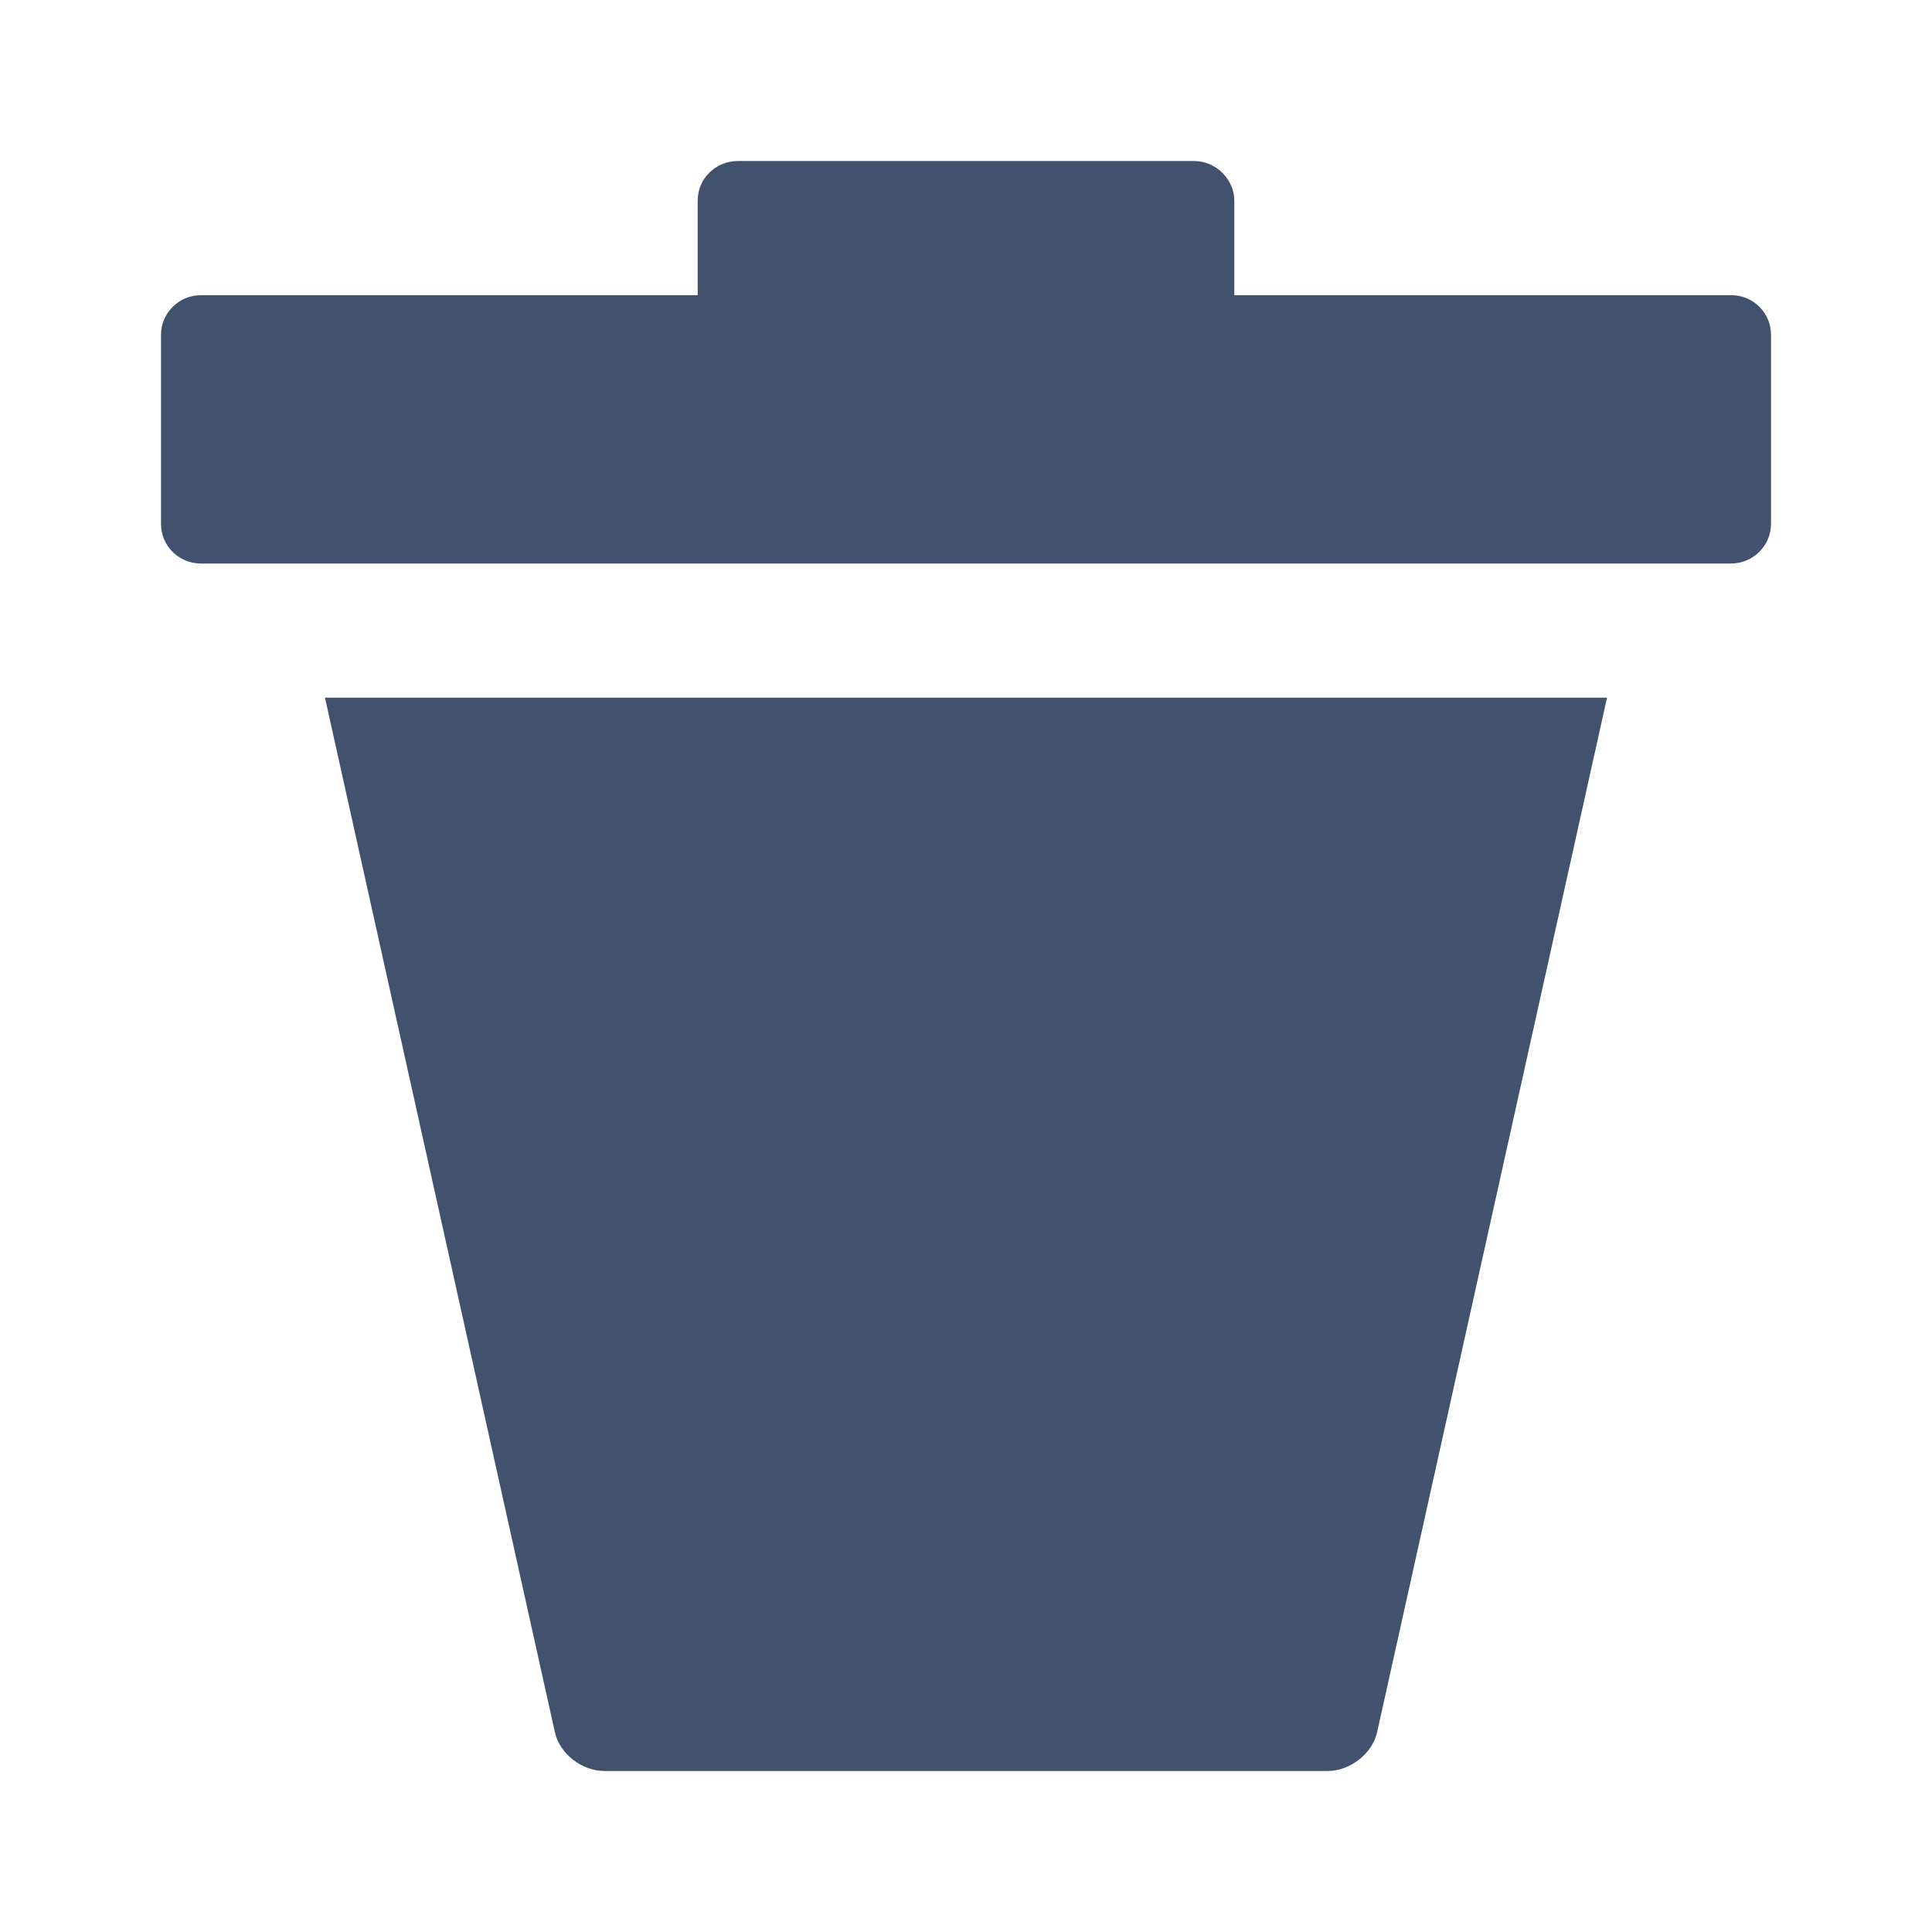
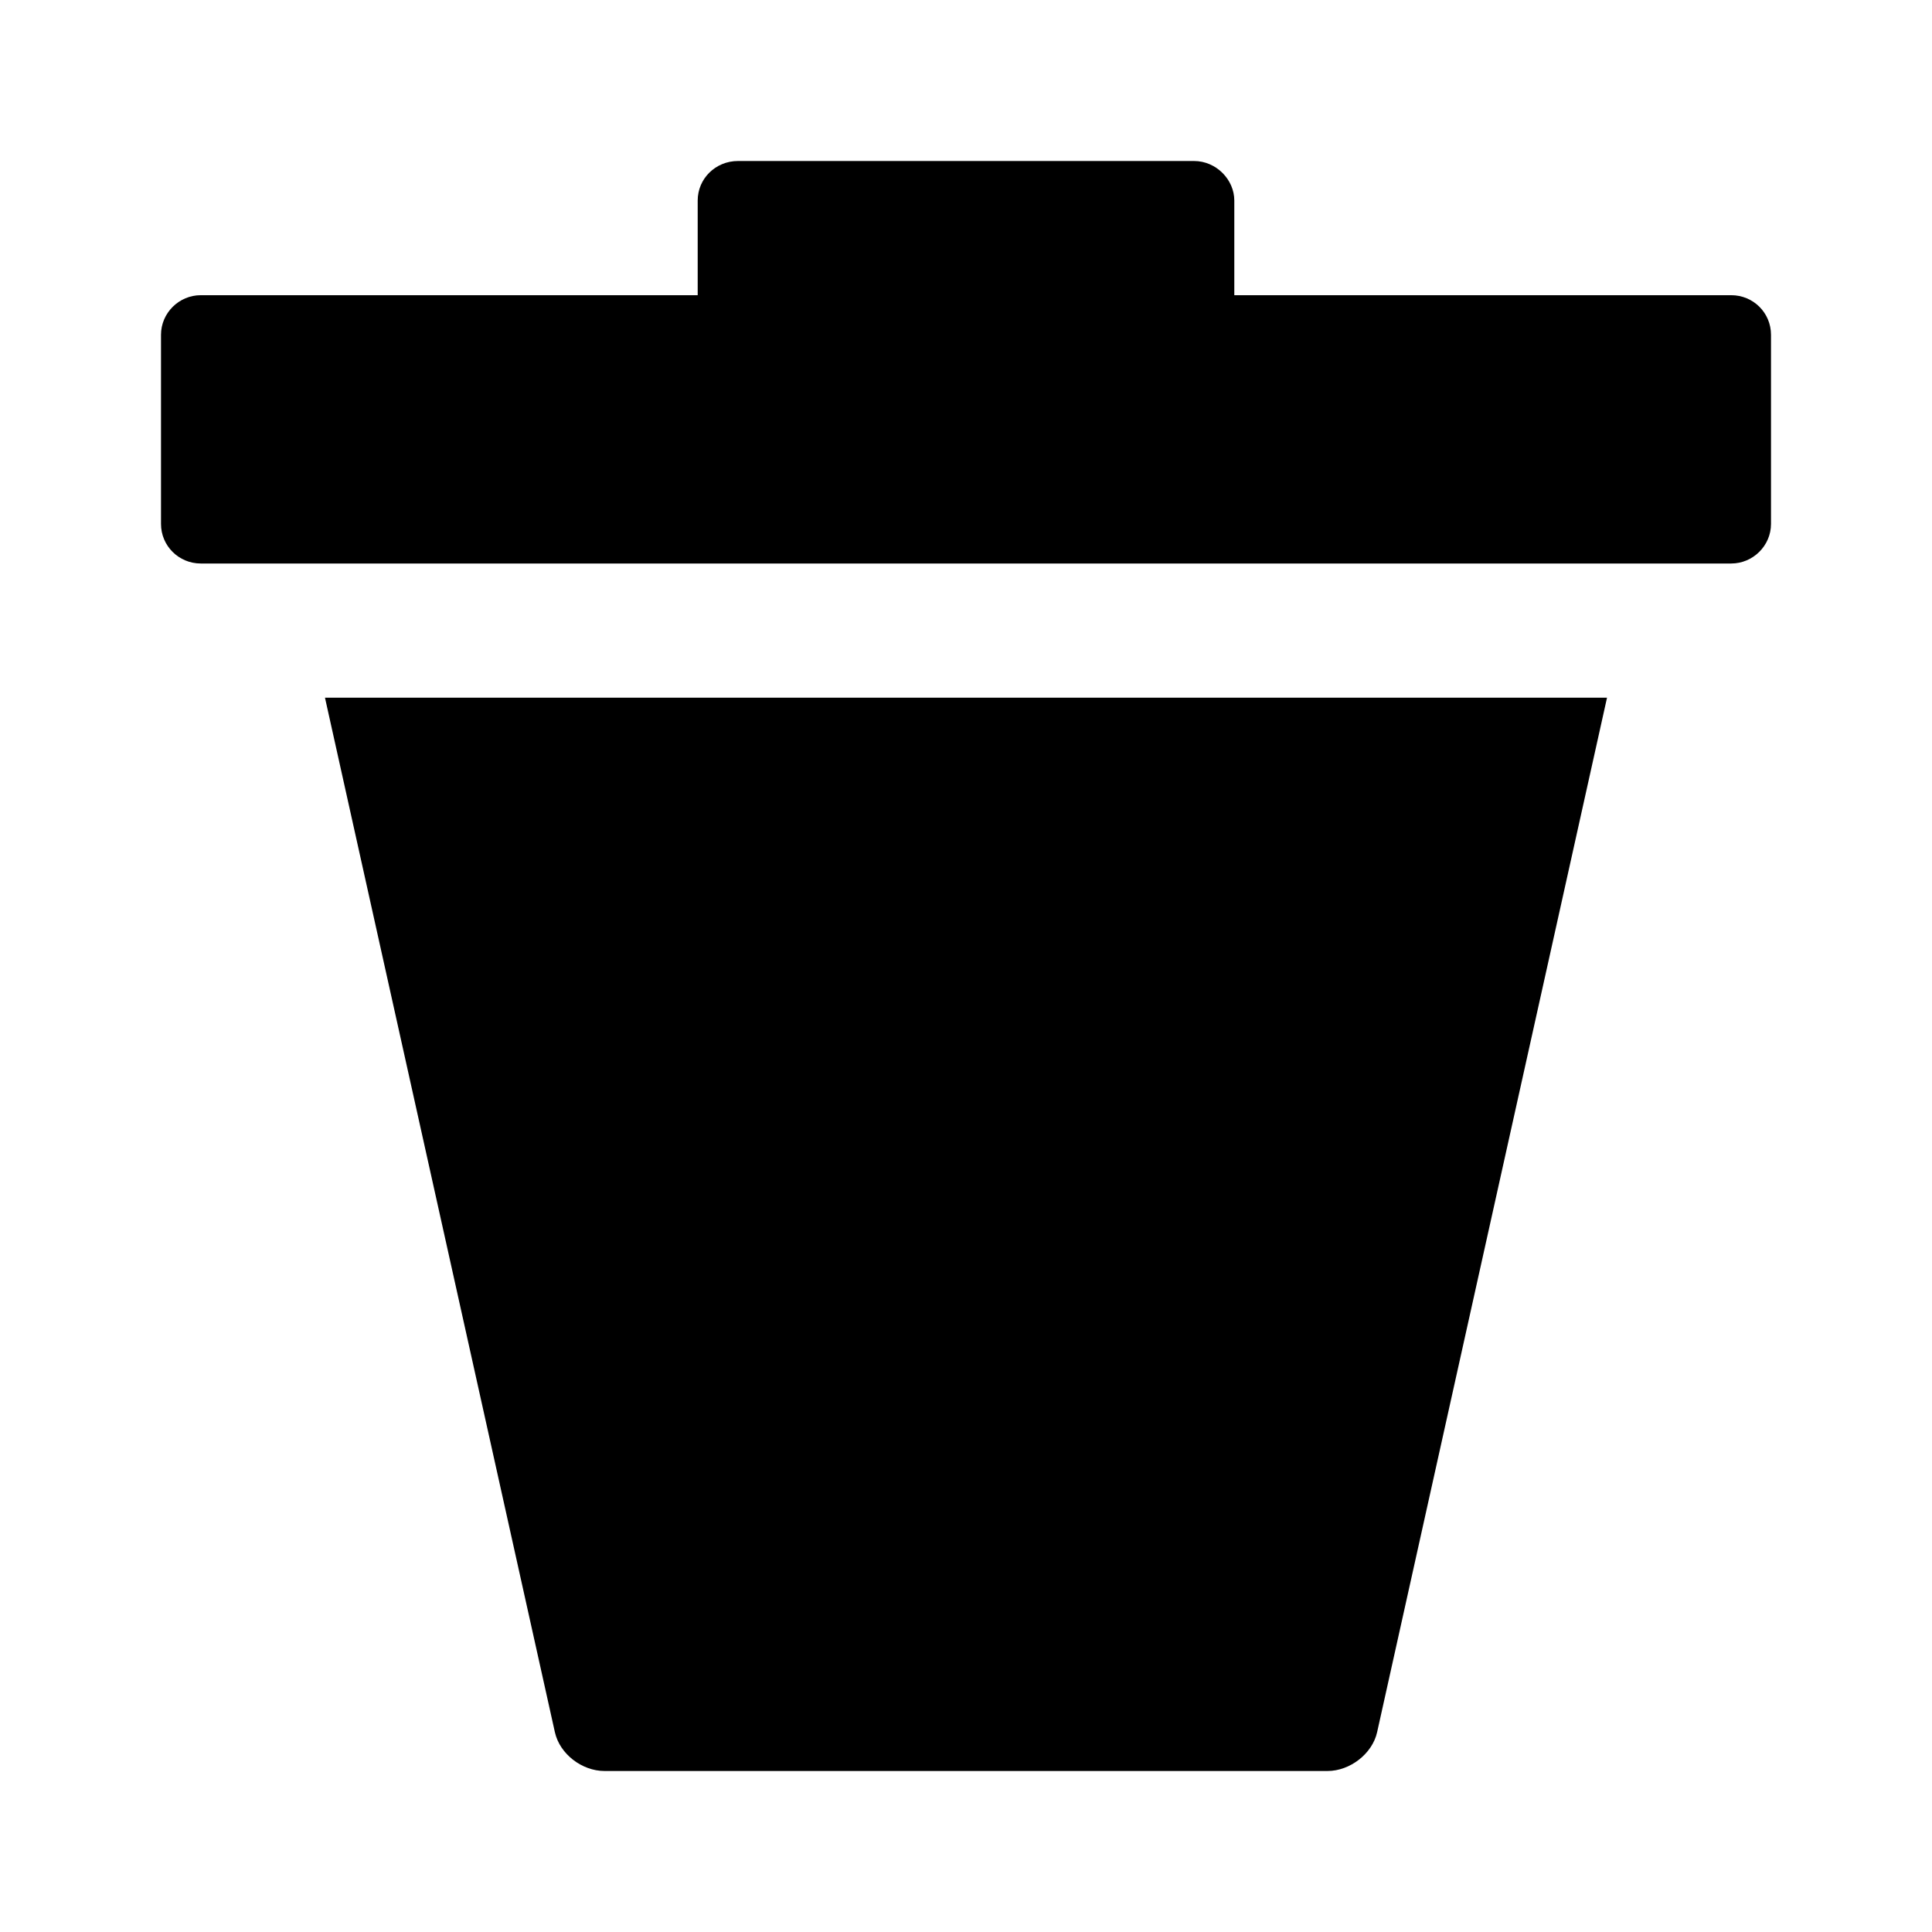
<svg xmlns="http://www.w3.org/2000/svg" width="24px" height="24px" viewBox="0 0 24 24" version="1.1">
  <defs />
  <g id="24-x-20" stroke="none" stroke-width="1" fill="none" fill-rule="evenodd">
-     <g id="editor-24x20/editor-remove" fill="#42526E">
+     <g id="editor-24x20/editor-remove" fill="currentColor">
      <g id="remove" transform="translate(2, 2)">
        <path d="M17.963,6.667 L15.107,19.518 C15.048,19.784 14.772,20 14.49,20 L5.51,20 C5.228,20 4.953,19.788 4.893,19.518 L2.037,6.667 L17.963,6.667 Z M0,2.159 C0,1.887 0.225,1.667 0.494,1.667 L19.506,1.667 C19.779,1.667 20,1.885 20,2.159 L20,4.508 C20,4.78 19.775,5 19.506,5 L0.494,5 C0.221,5 0,4.781 0,4.508 L0,2.159 Z M6.667,0.491 C6.667,0.22 6.888,0 7.168,0 L12.832,0 C13.109,0 13.333,0.232 13.333,0.491 L13.333,1.667 L6.667,1.667 L6.667,0.491 Z" id="Shape" />
      </g>
    </g>
  </g>
</svg>
